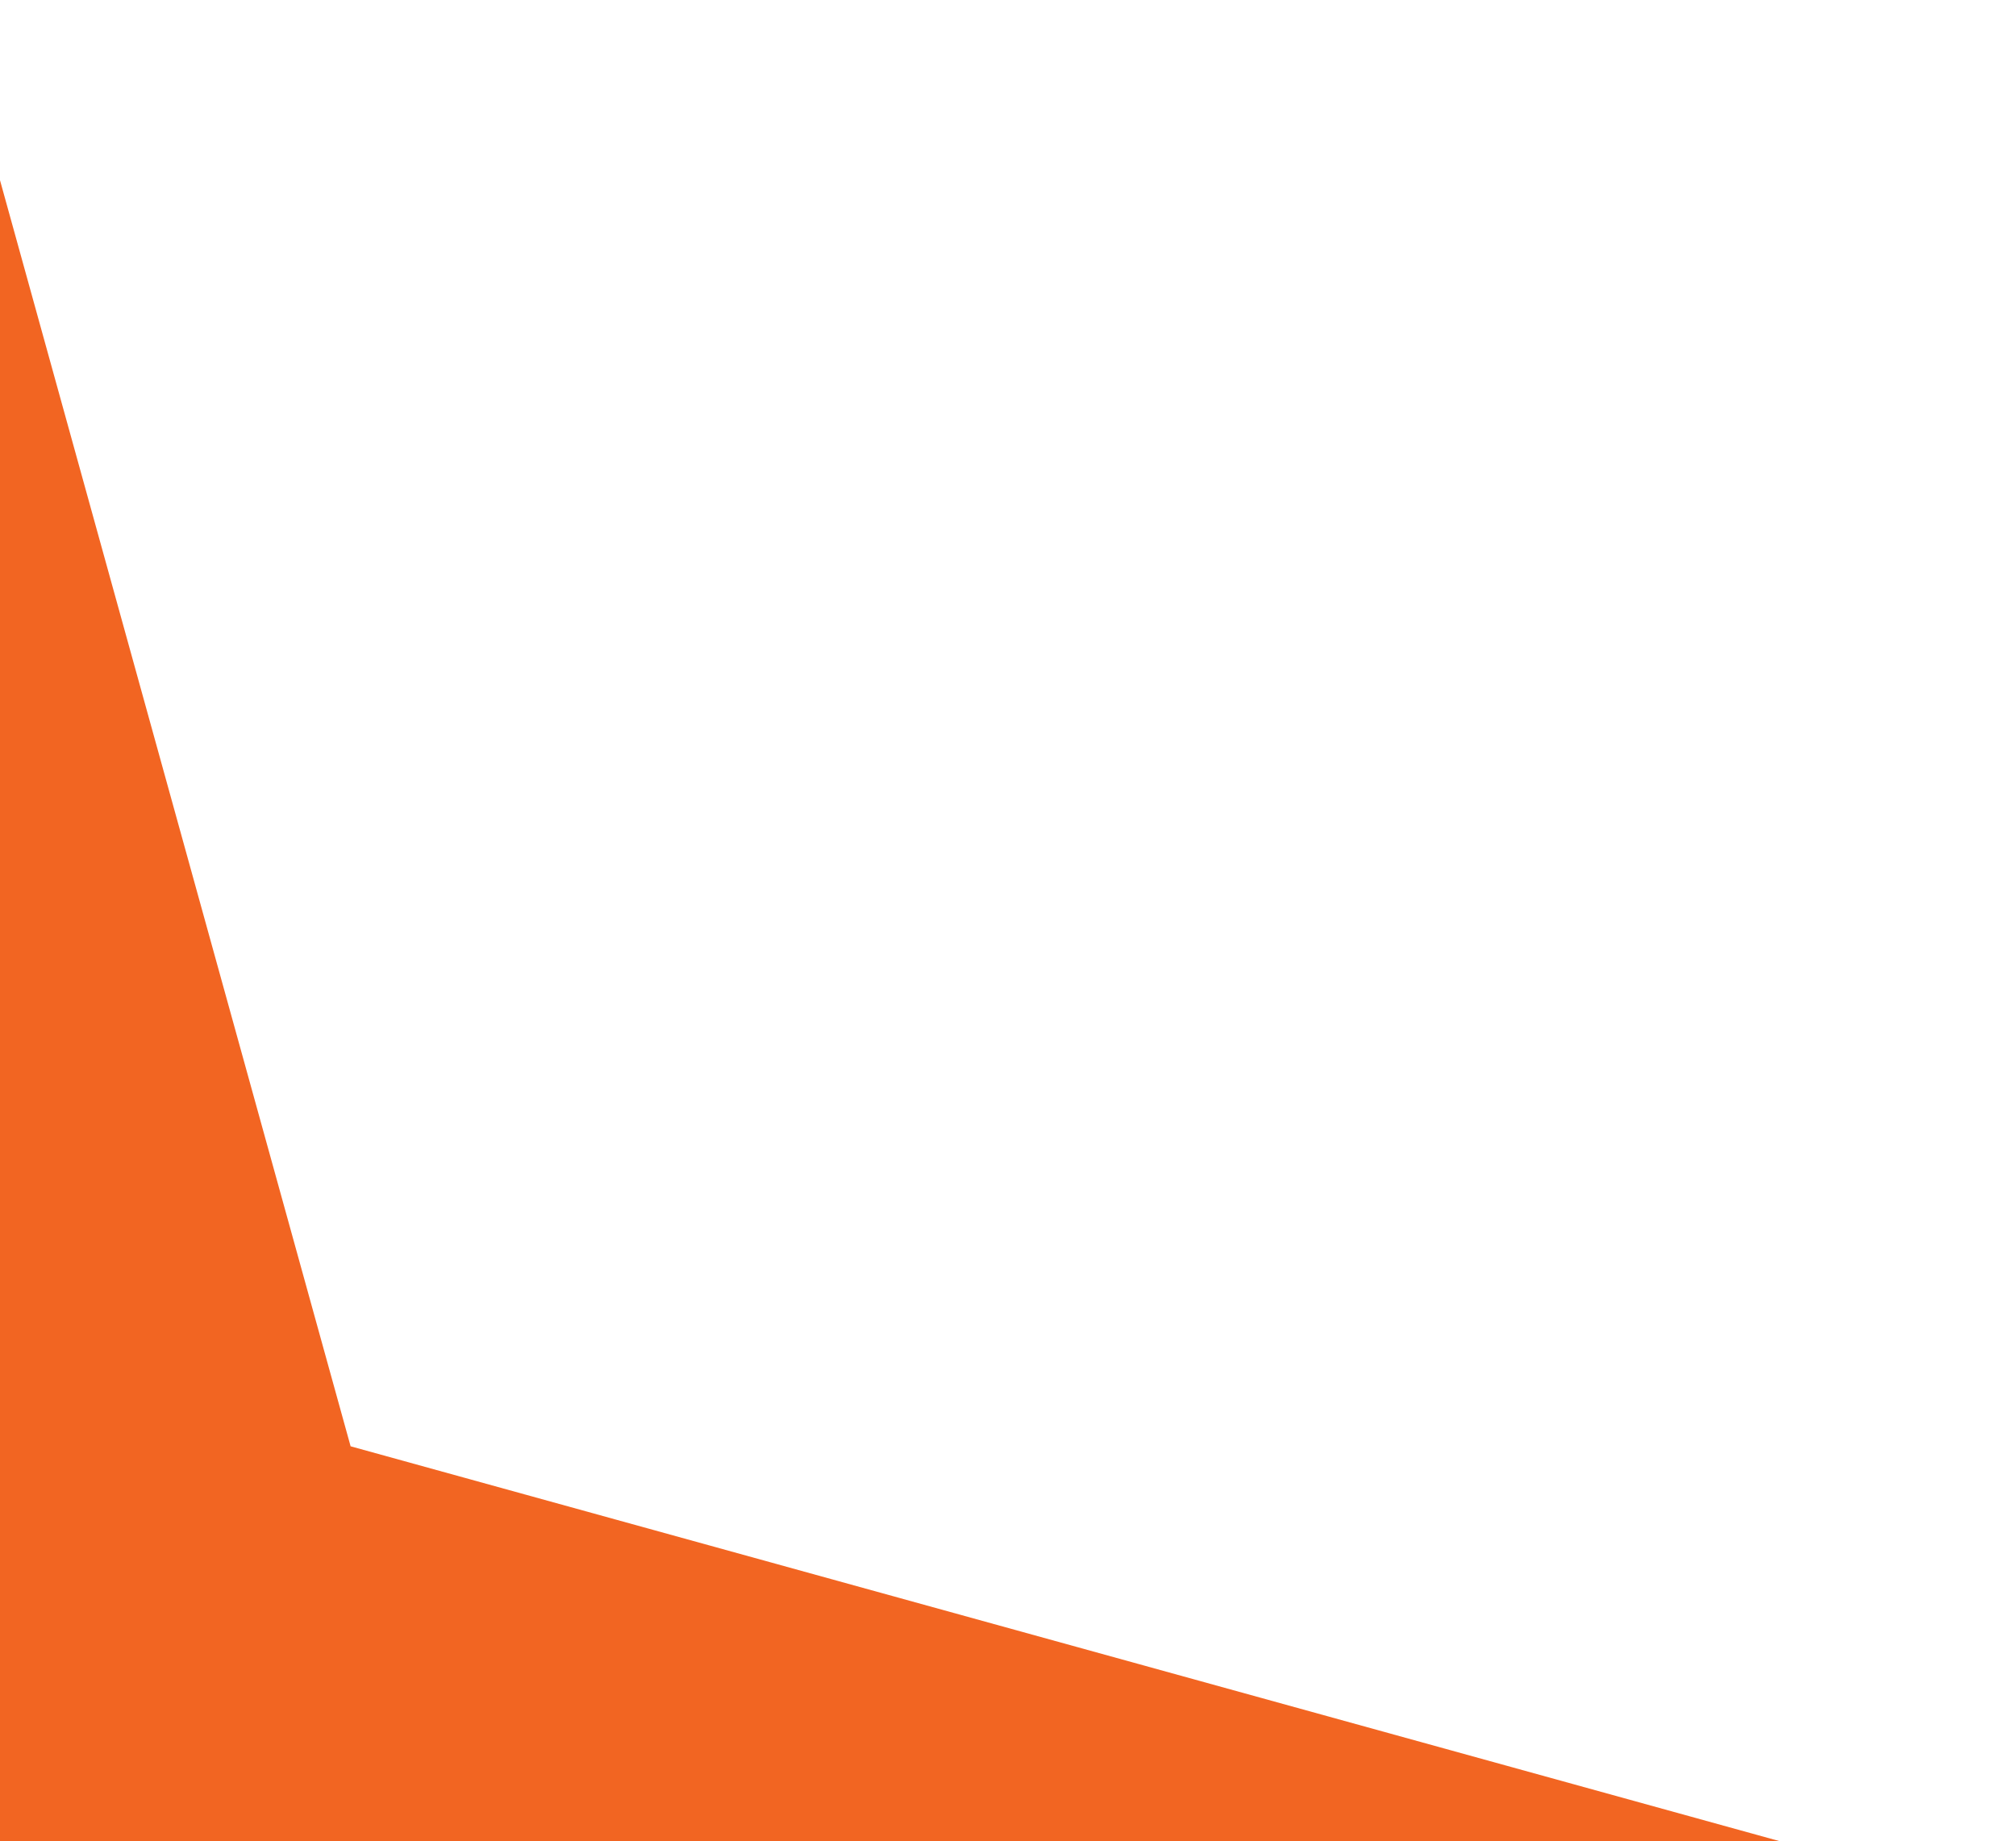
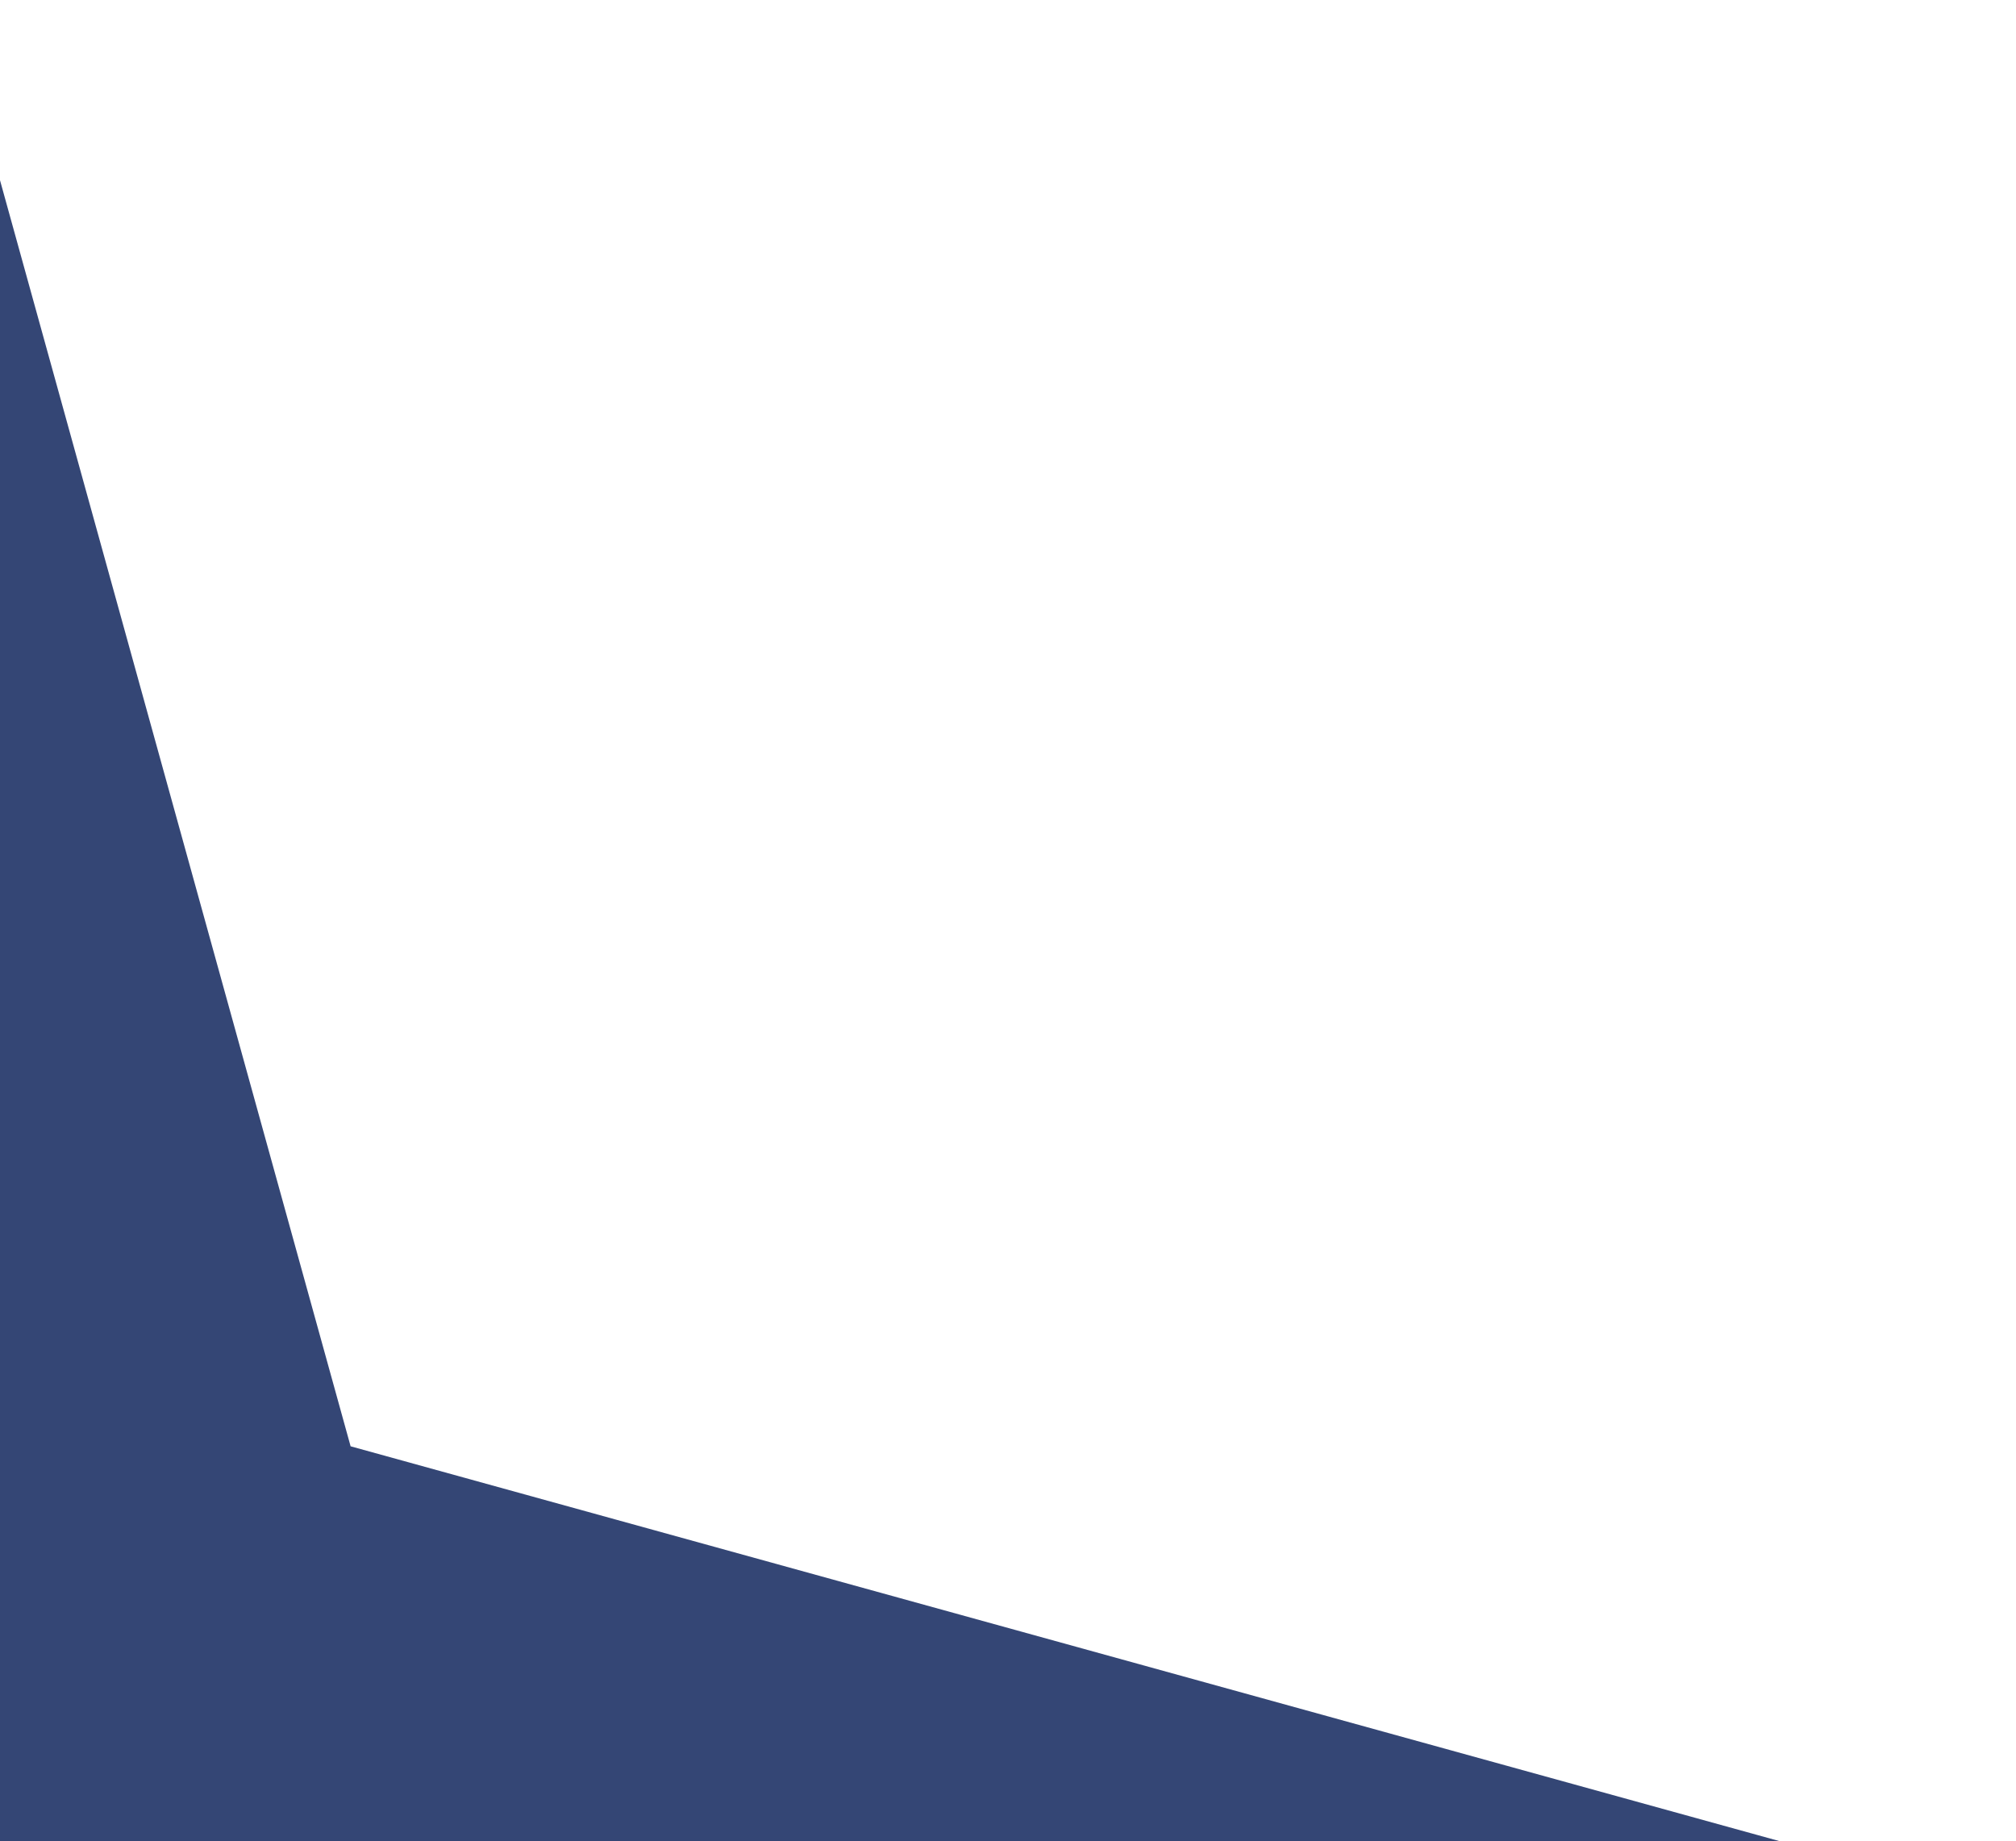
<svg xmlns="http://www.w3.org/2000/svg" width="46" height="42" viewBox="0 0 46 42" fill="none">
-   <path d="M-44.994 34.678L-1 0.501L8 33.001L46 43.501L29.856 49.247L-44.994 34.678Z" fill="#F26522" />
+   <path d="M-44.994 34.678L-1 0.501L8 33.001L46 43.501L29.856 49.247L-44.994 34.678Z" fill="#344675" />
</svg>
